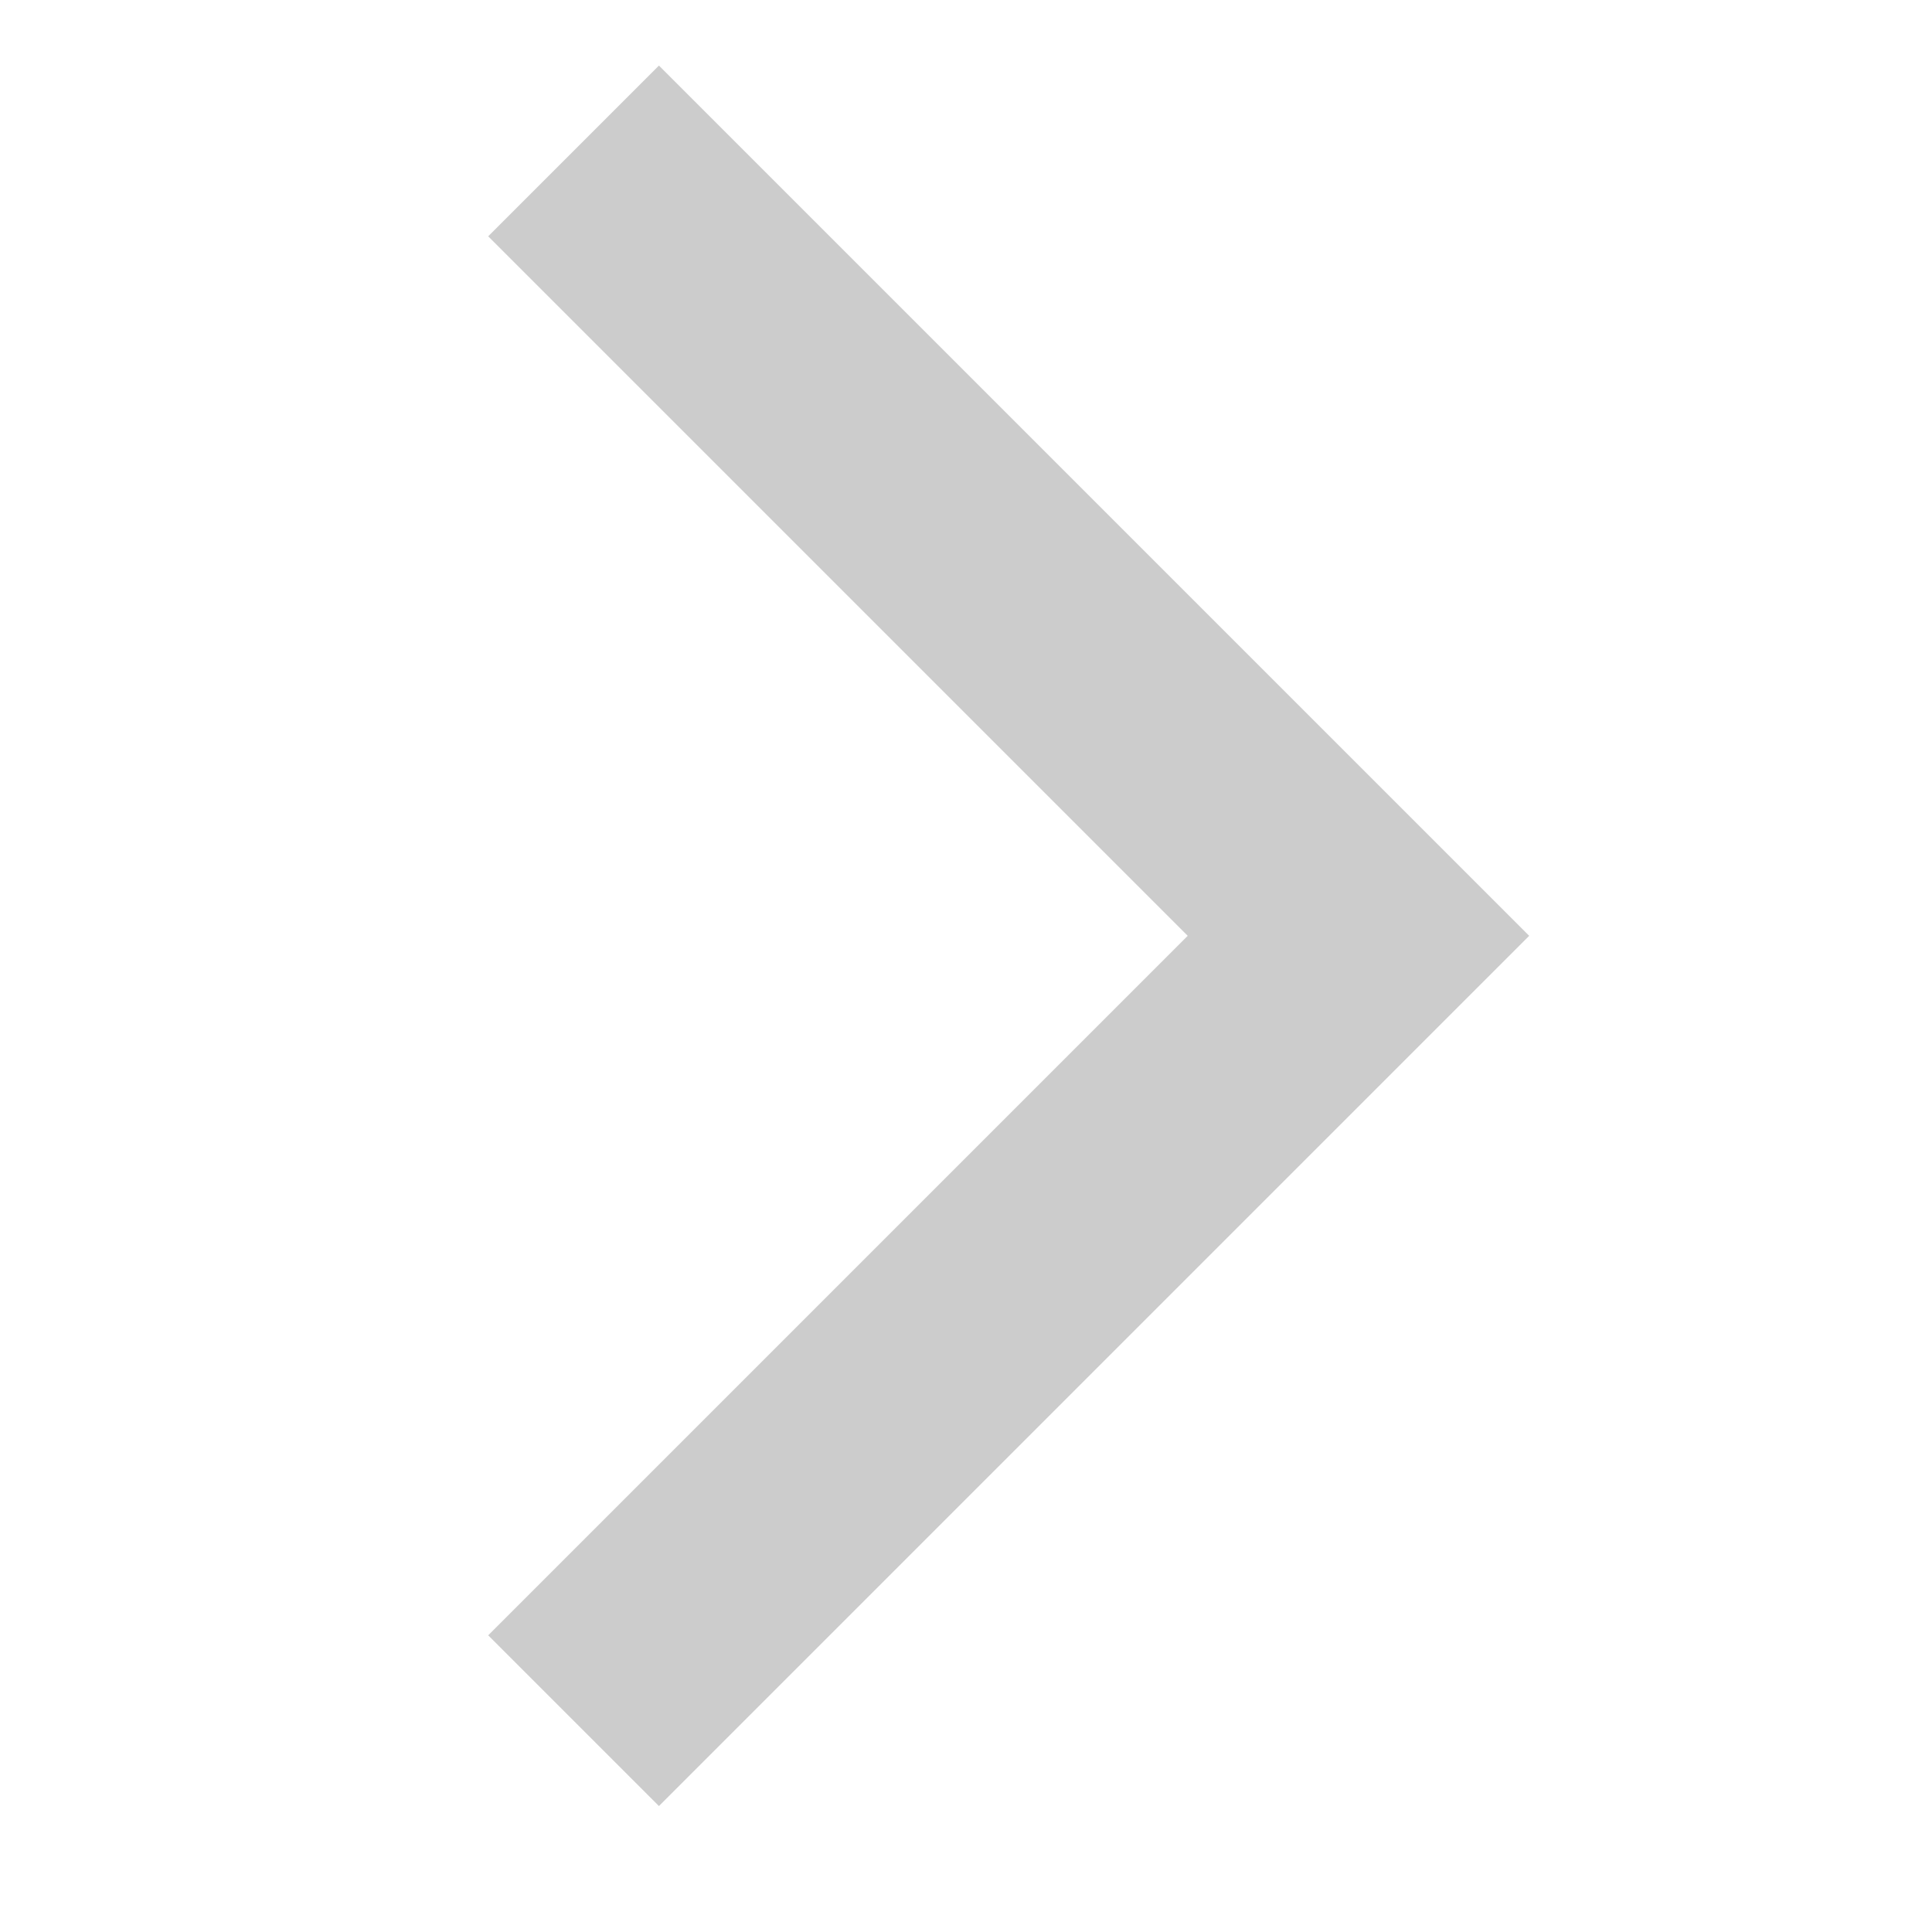
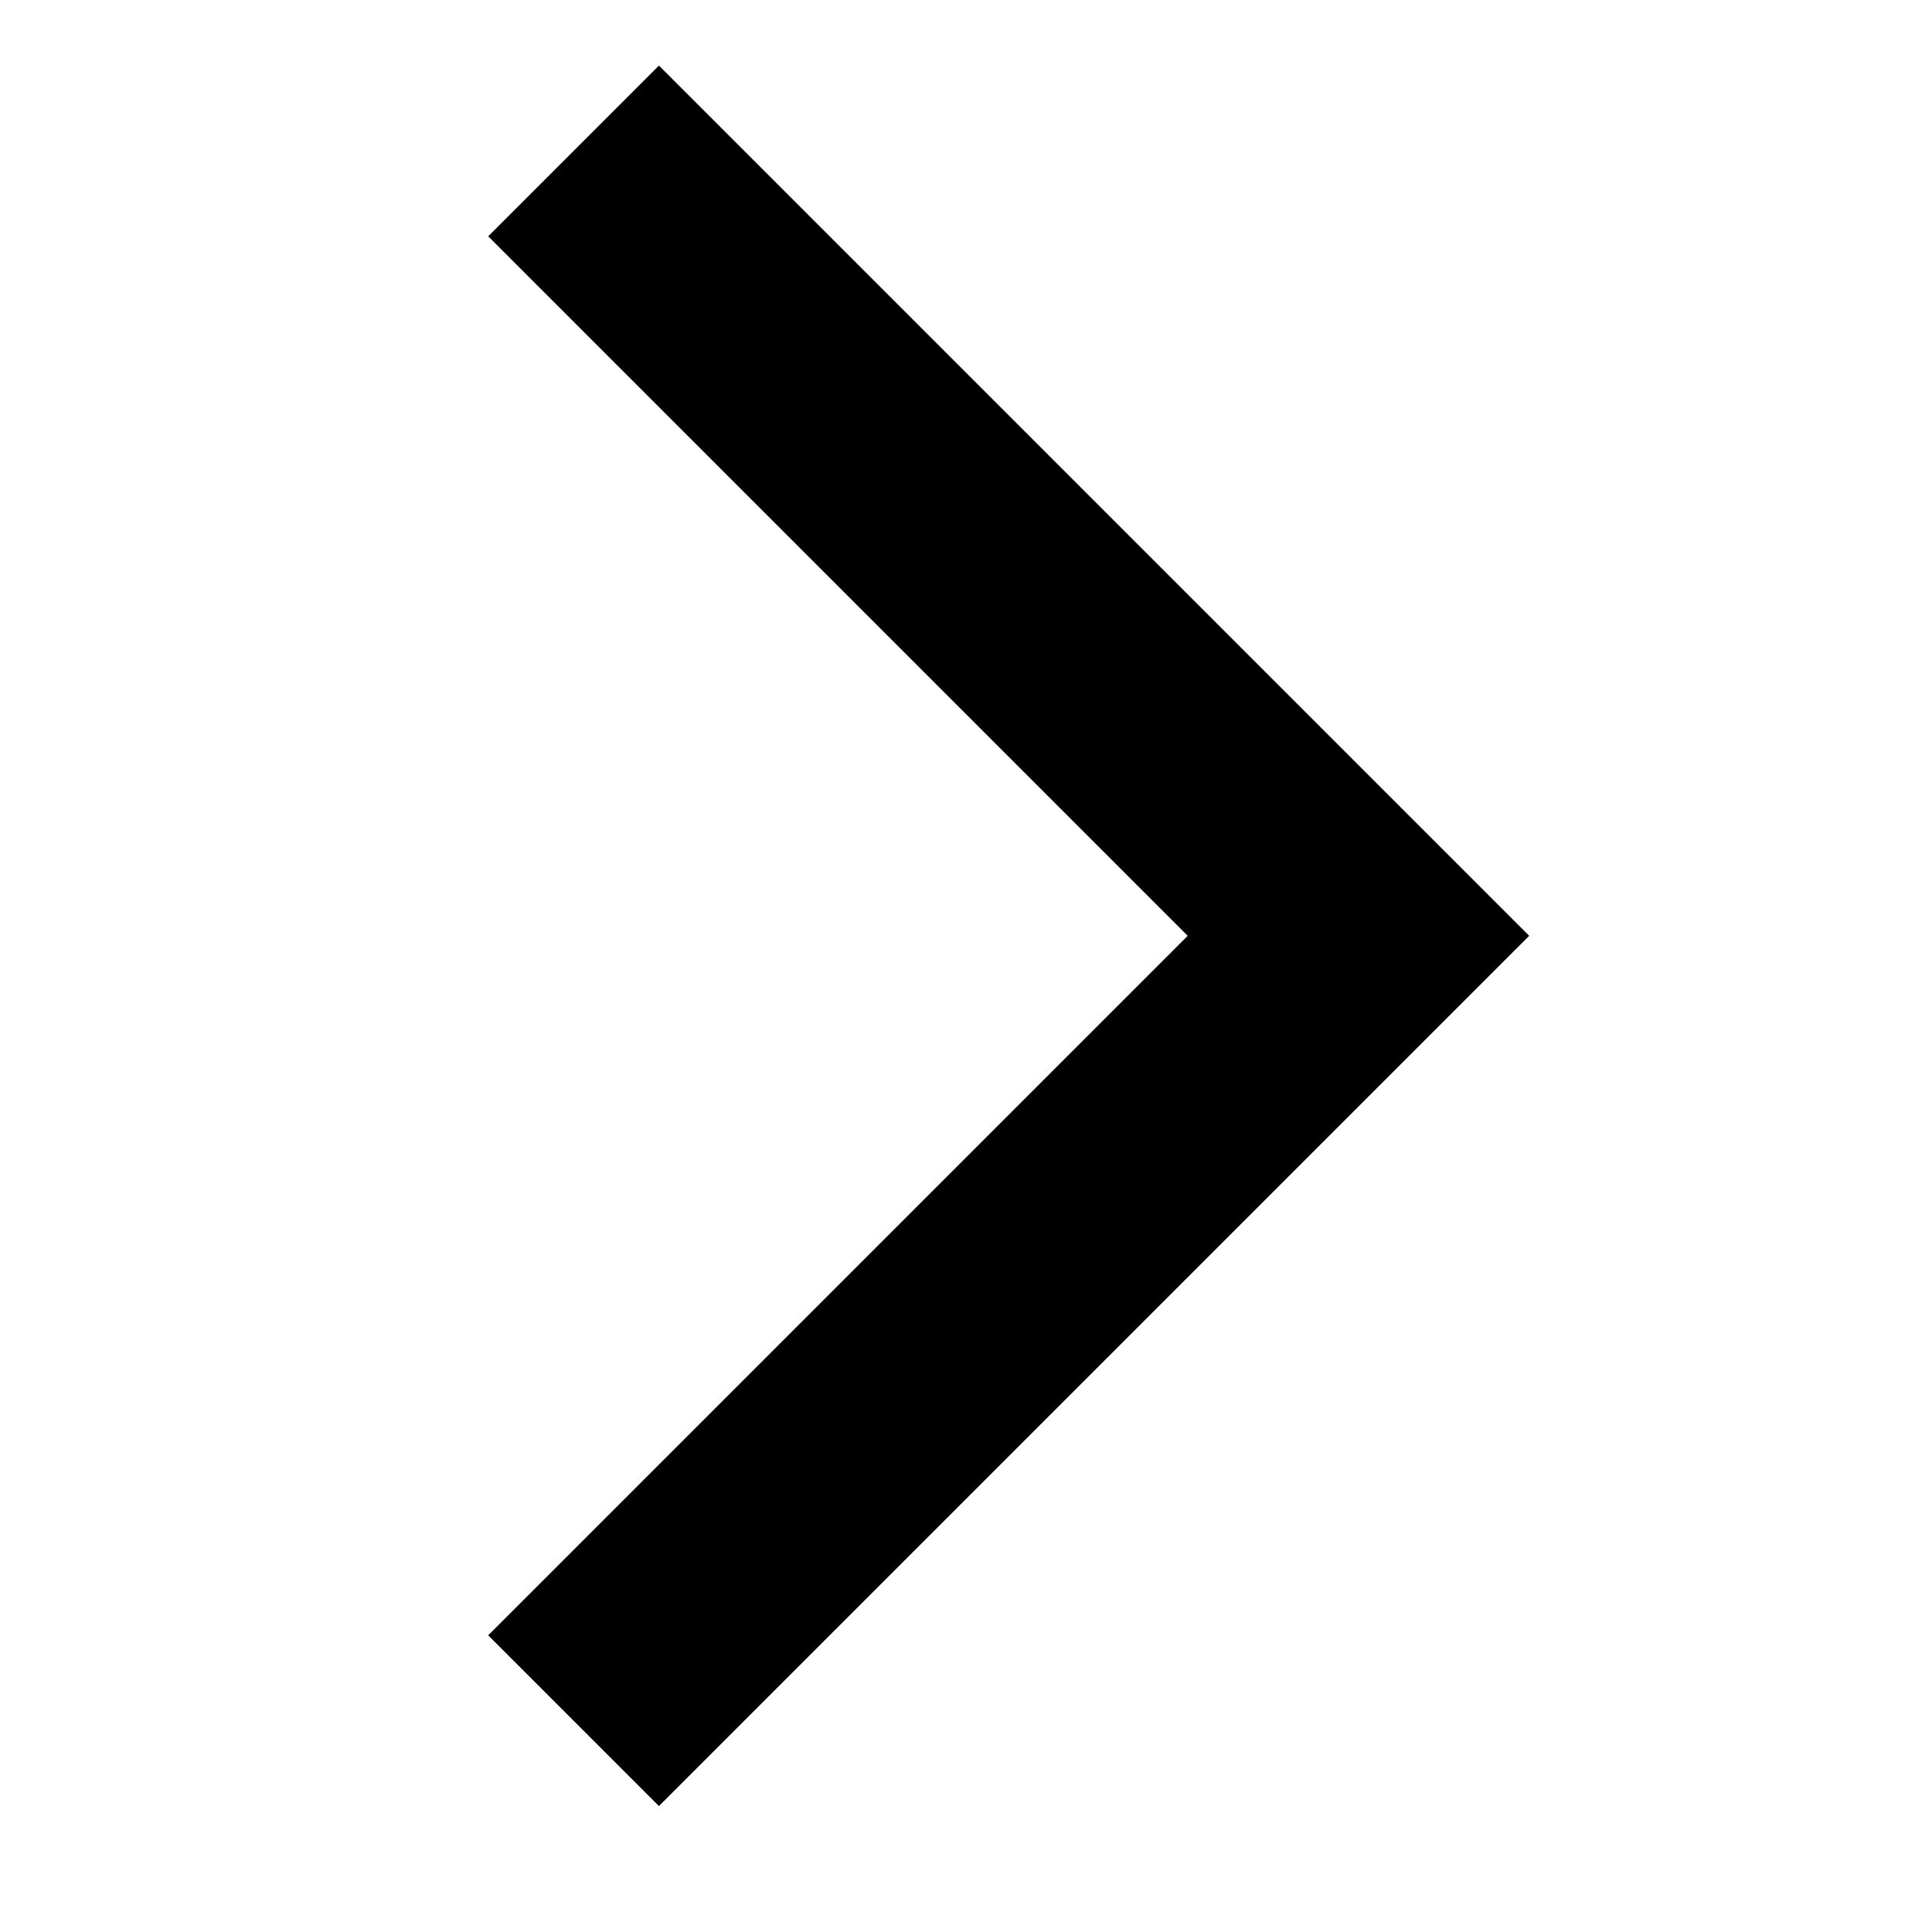
<svg xmlns="http://www.w3.org/2000/svg" width="16" height="16" viewBox="0 0 16 16" fill="none">
-   <g opacity="0.2">
-     <path fill-rule="evenodd" clip-rule="evenodd" d="M5.457 14.957L4.043 13.543L9.836 7.75L4.043 1.957L5.457 0.543L12.664 7.75L5.457 14.957Z" fill="black" />
-   </g>
+   <path fill-rule="evenodd" clip-rule="evenodd" d="M5.457 14.957L4.043 13.543L9.836 7.75L4.043 1.957L5.457 0.543L12.664 7.75L5.457 14.957Z" fill="black" />
</svg>
